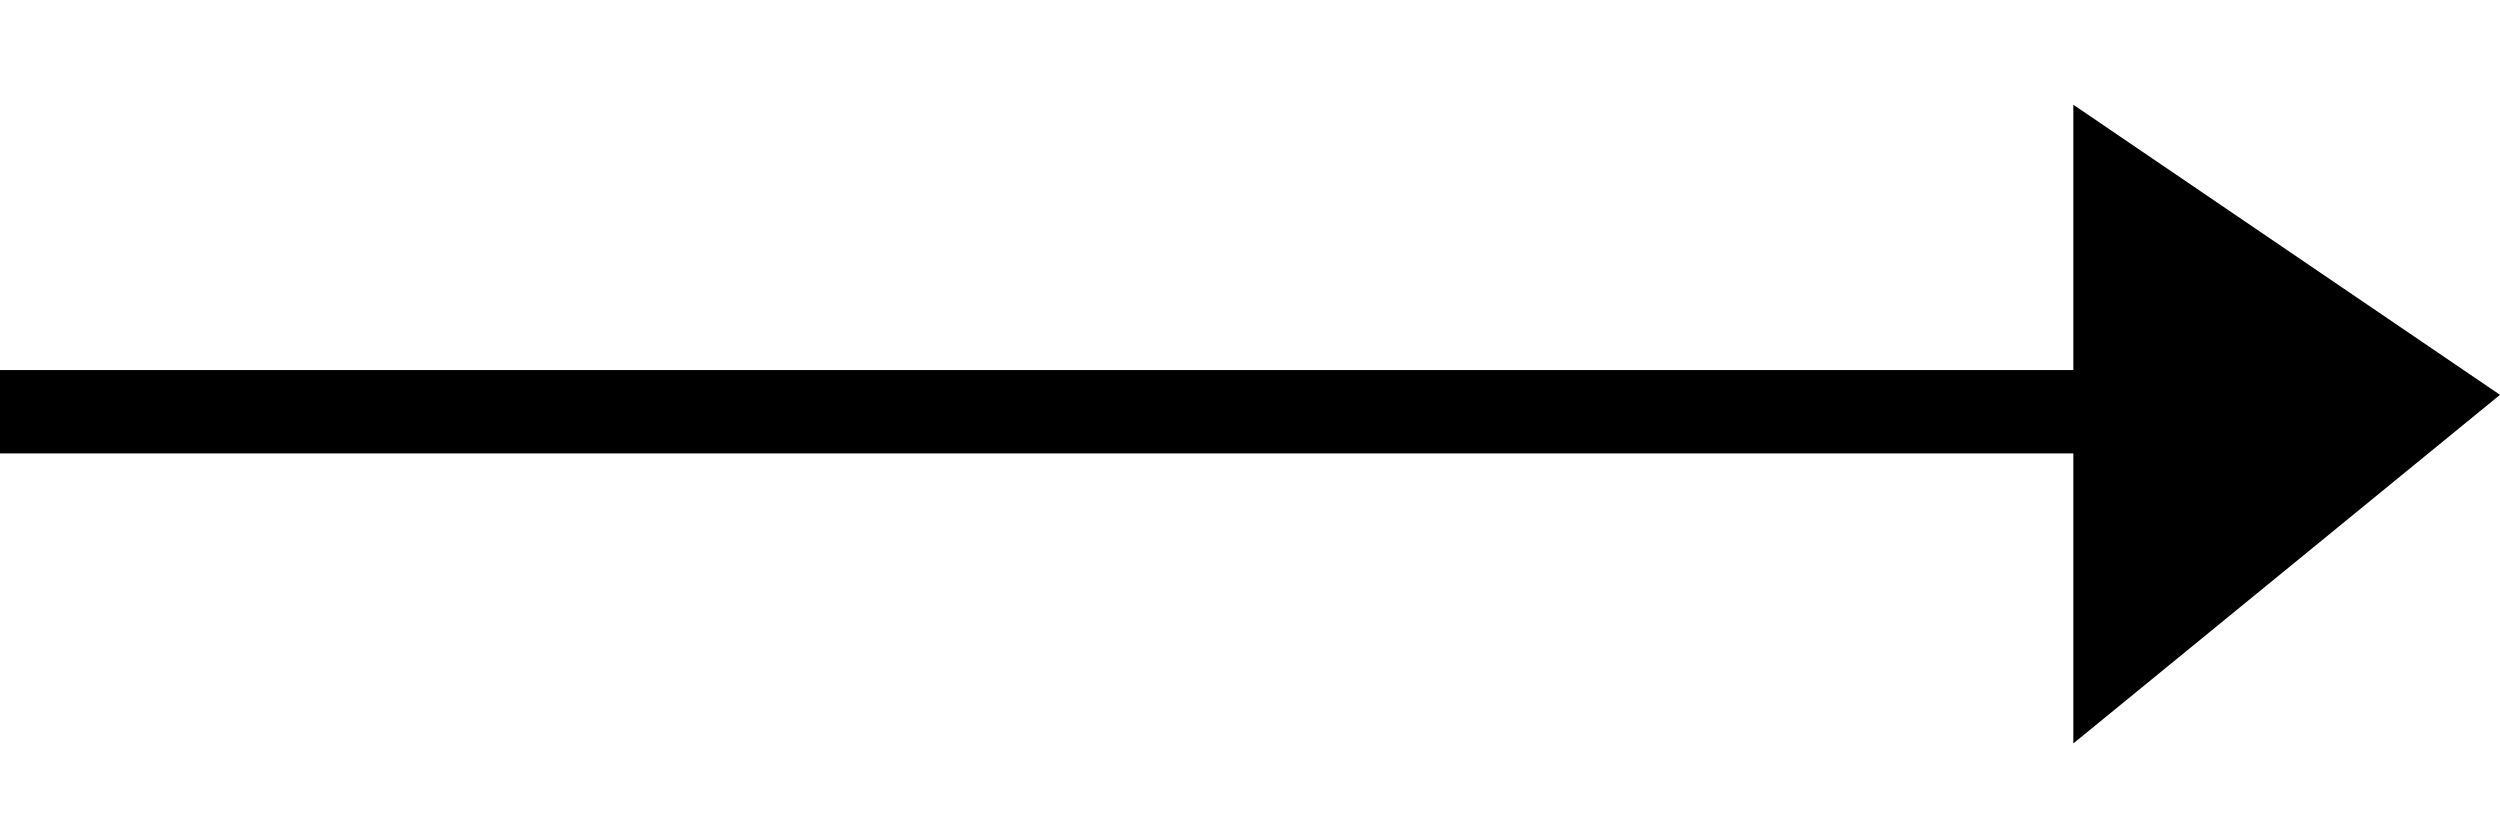
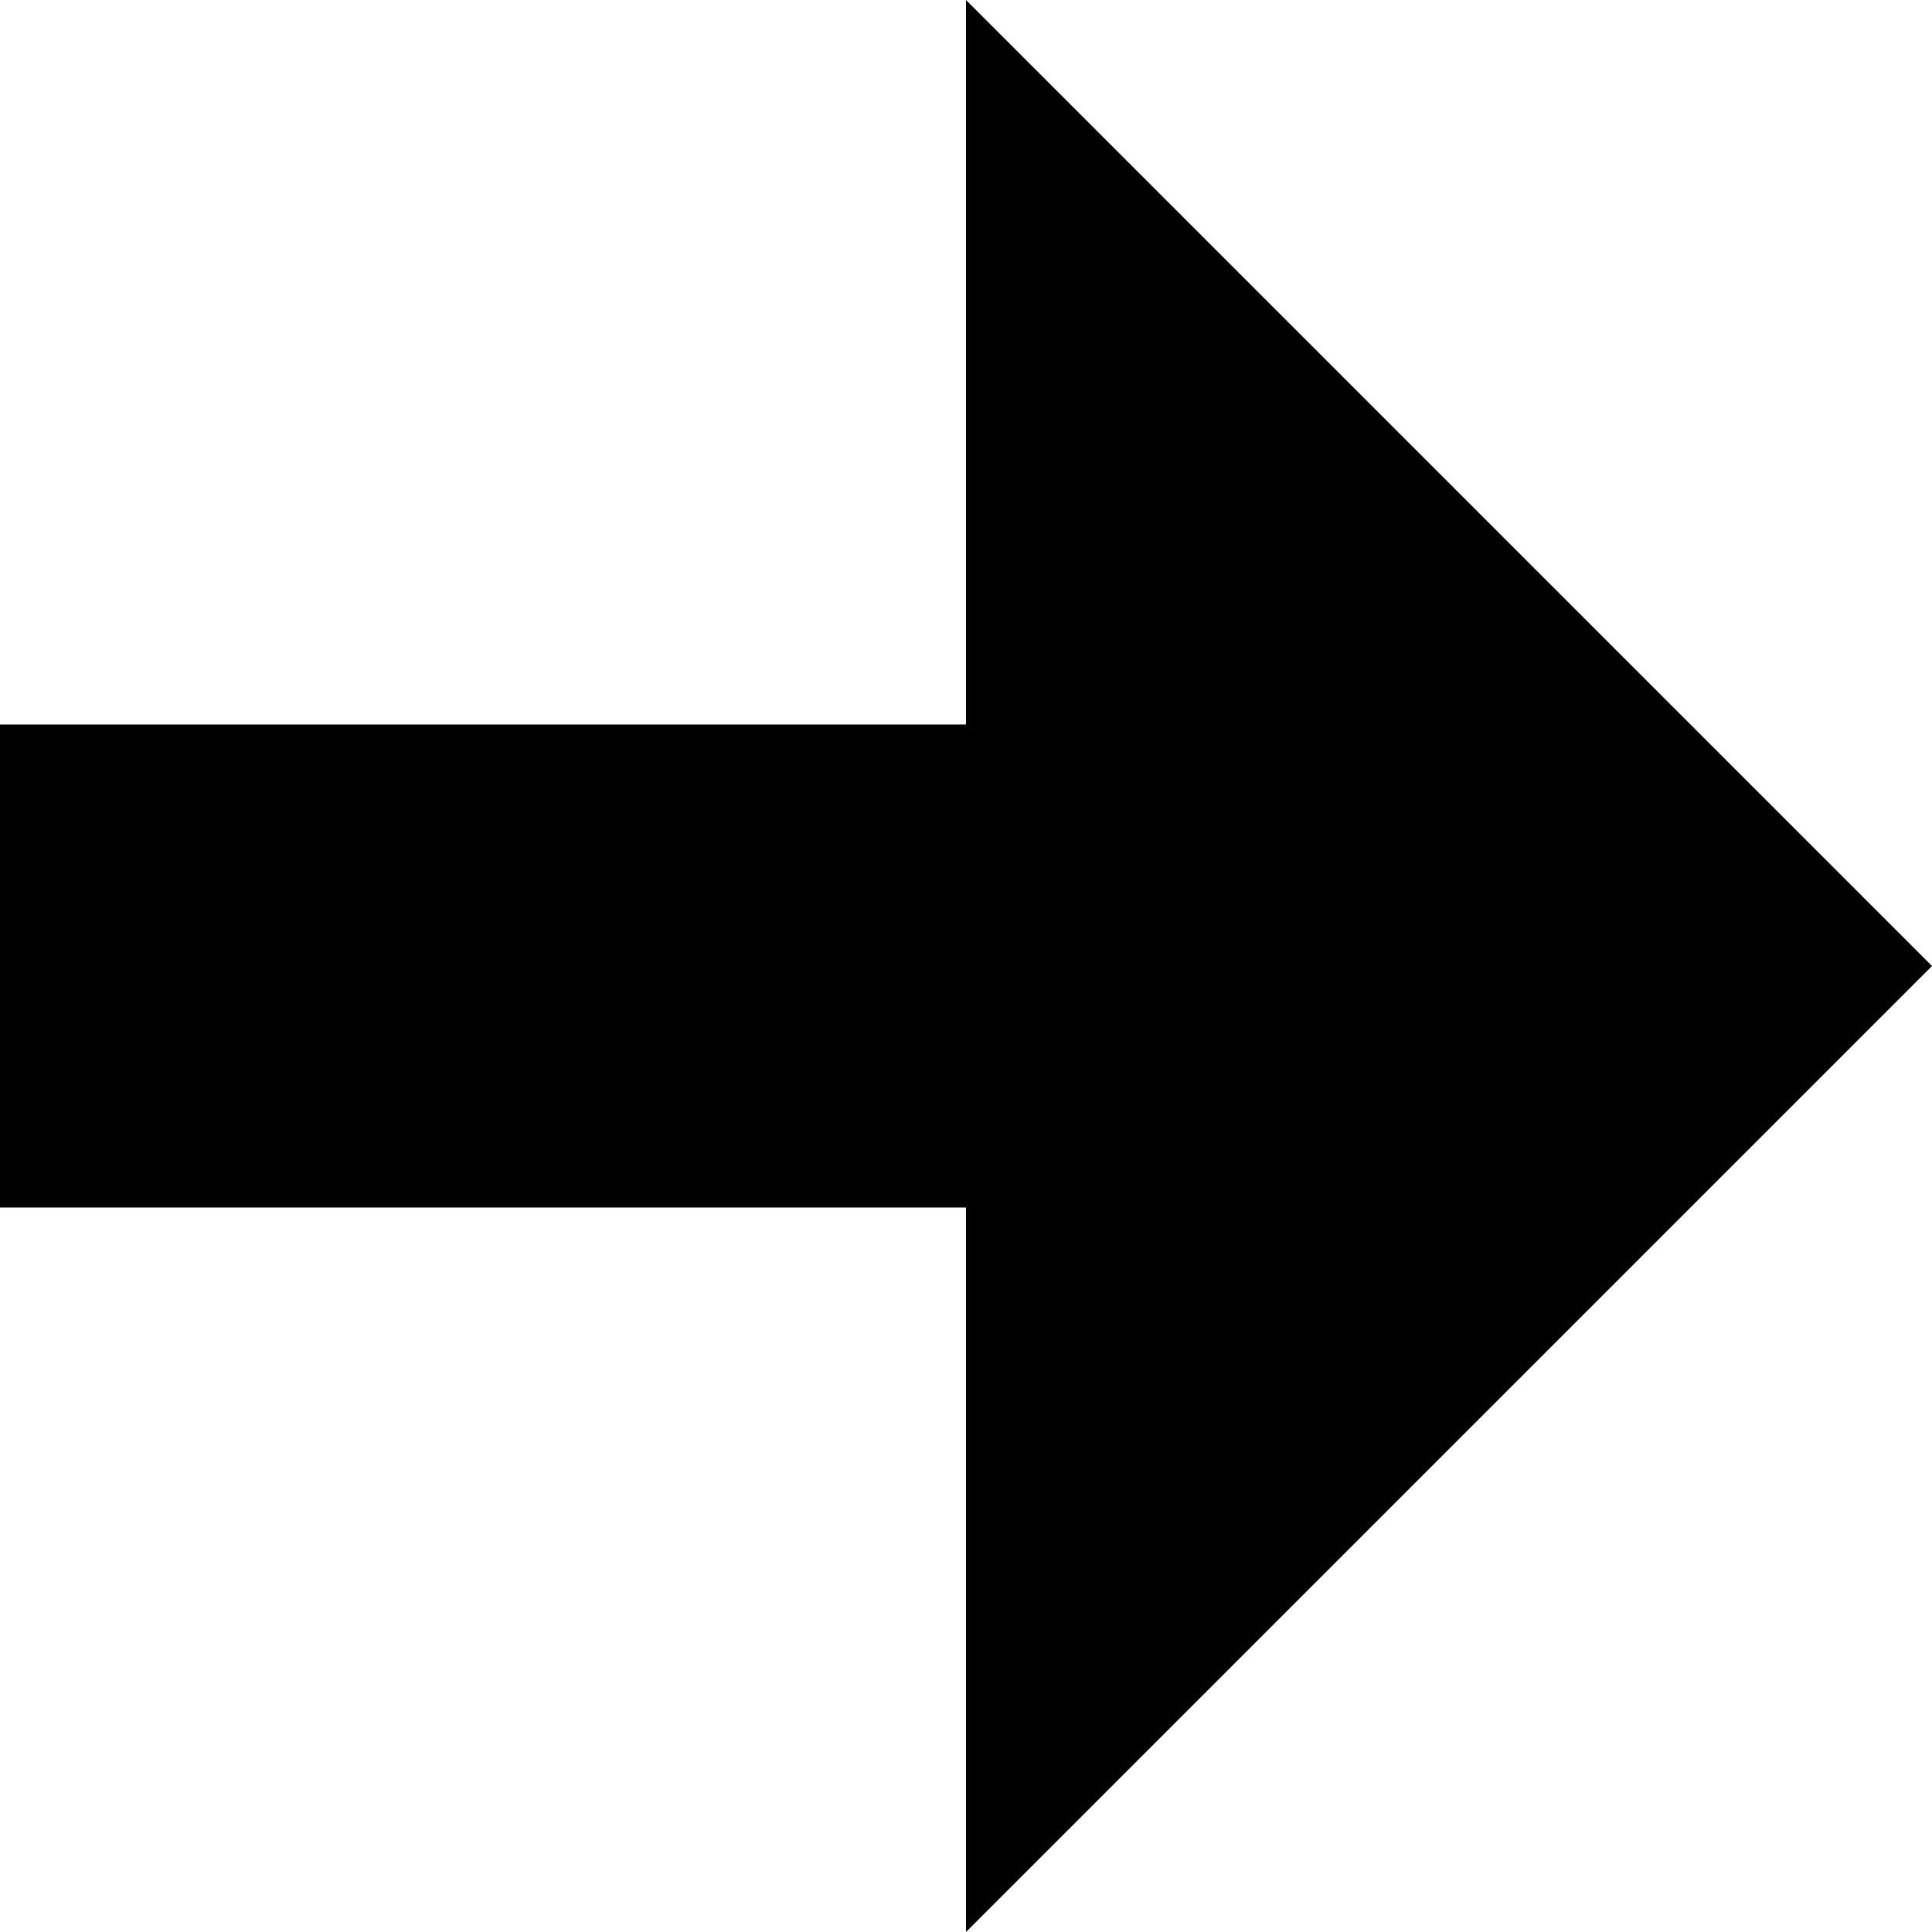
- <svg xmlns="http://www.w3.org/2000/svg" id="Layer_1" enable-background="new 0 0 150 50" xml:space="preserve" viewBox="0 0 150 50" version="1.1" y="0px" x="0px">
+ <svg xmlns="http://www.w3.org/2000/svg" id="Layer_1" enable-background="new 0 0 150 50" xml:space="preserve" viewBox="0 0 20 20" version="1.1" y="0px" x="0px">
  <g>
-     <line y2="24.704" x1="0" x2="125.3" stroke="#000000" stroke-miterlimit="10" y1="24.704" stroke-width="5" />
-     <polygon points="124.4 6.284 124.4 44.606 150 23.69" />
+     <line x1="0" y1="10" x2="10" y2="10" stroke="#000000" stroke-miterlimit="10" stroke-width="5" />
+     <polygon points="10 0 10 20 20 10" />
  </g>
</svg>
